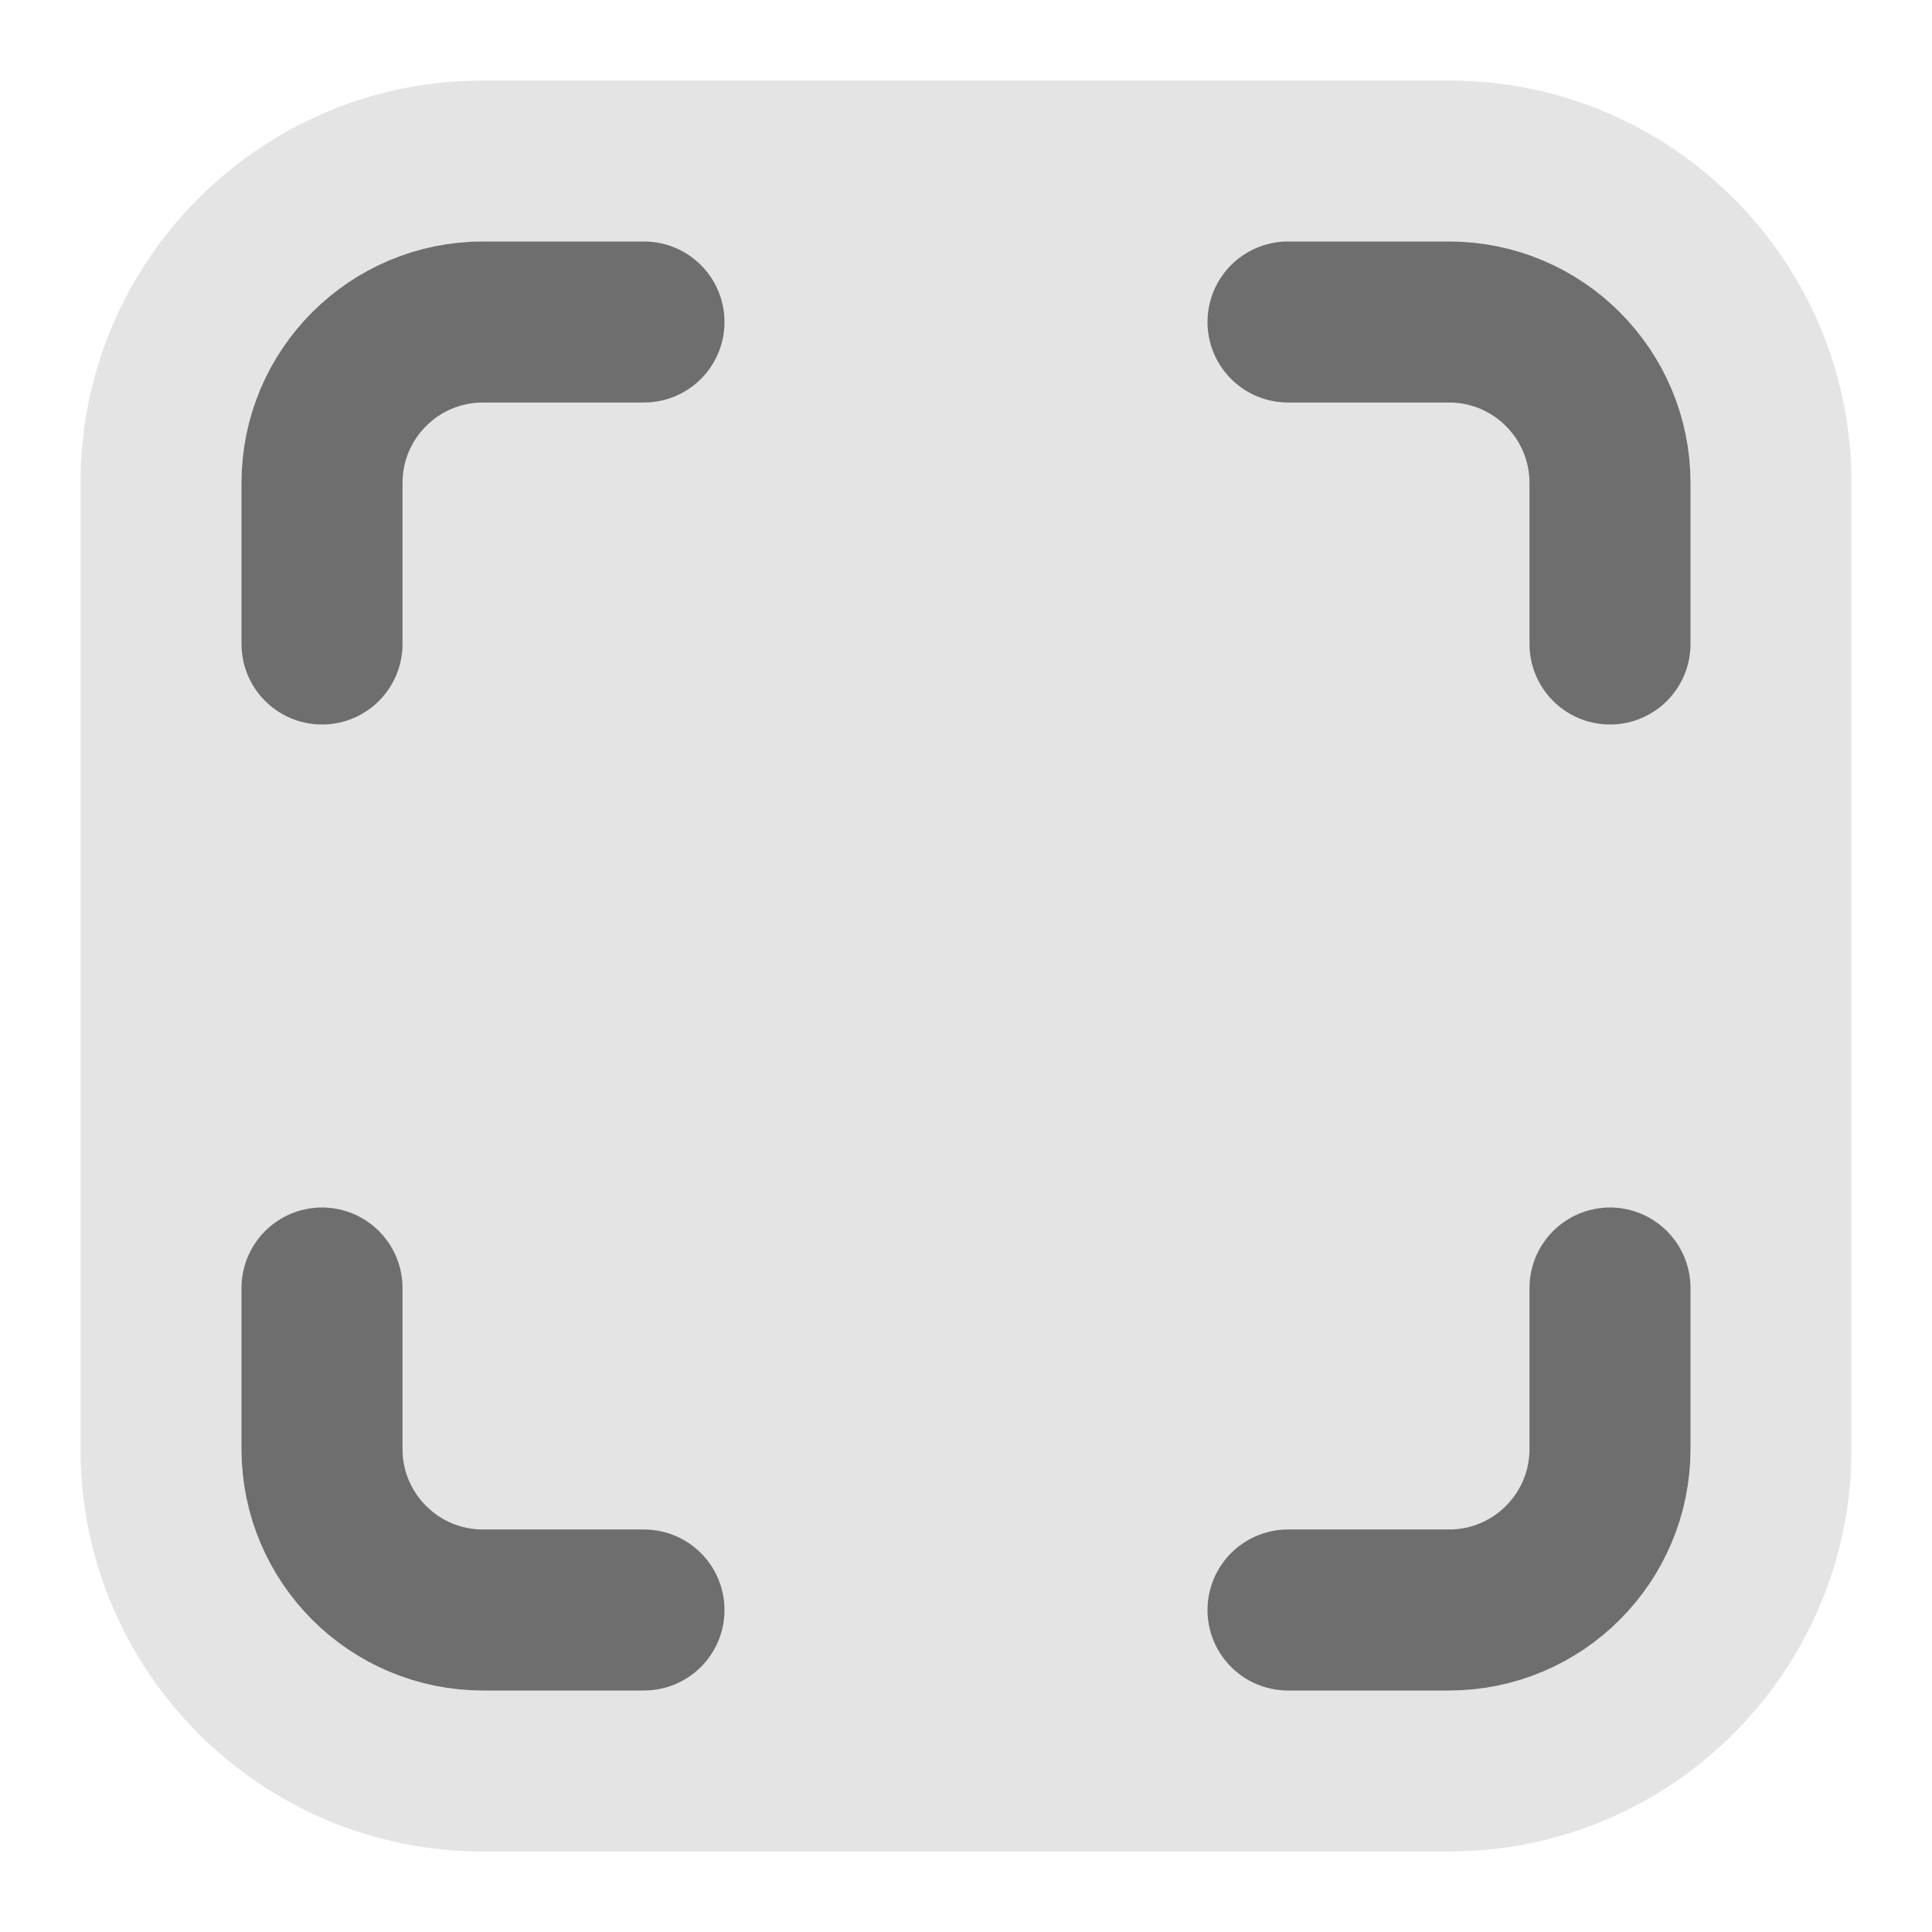
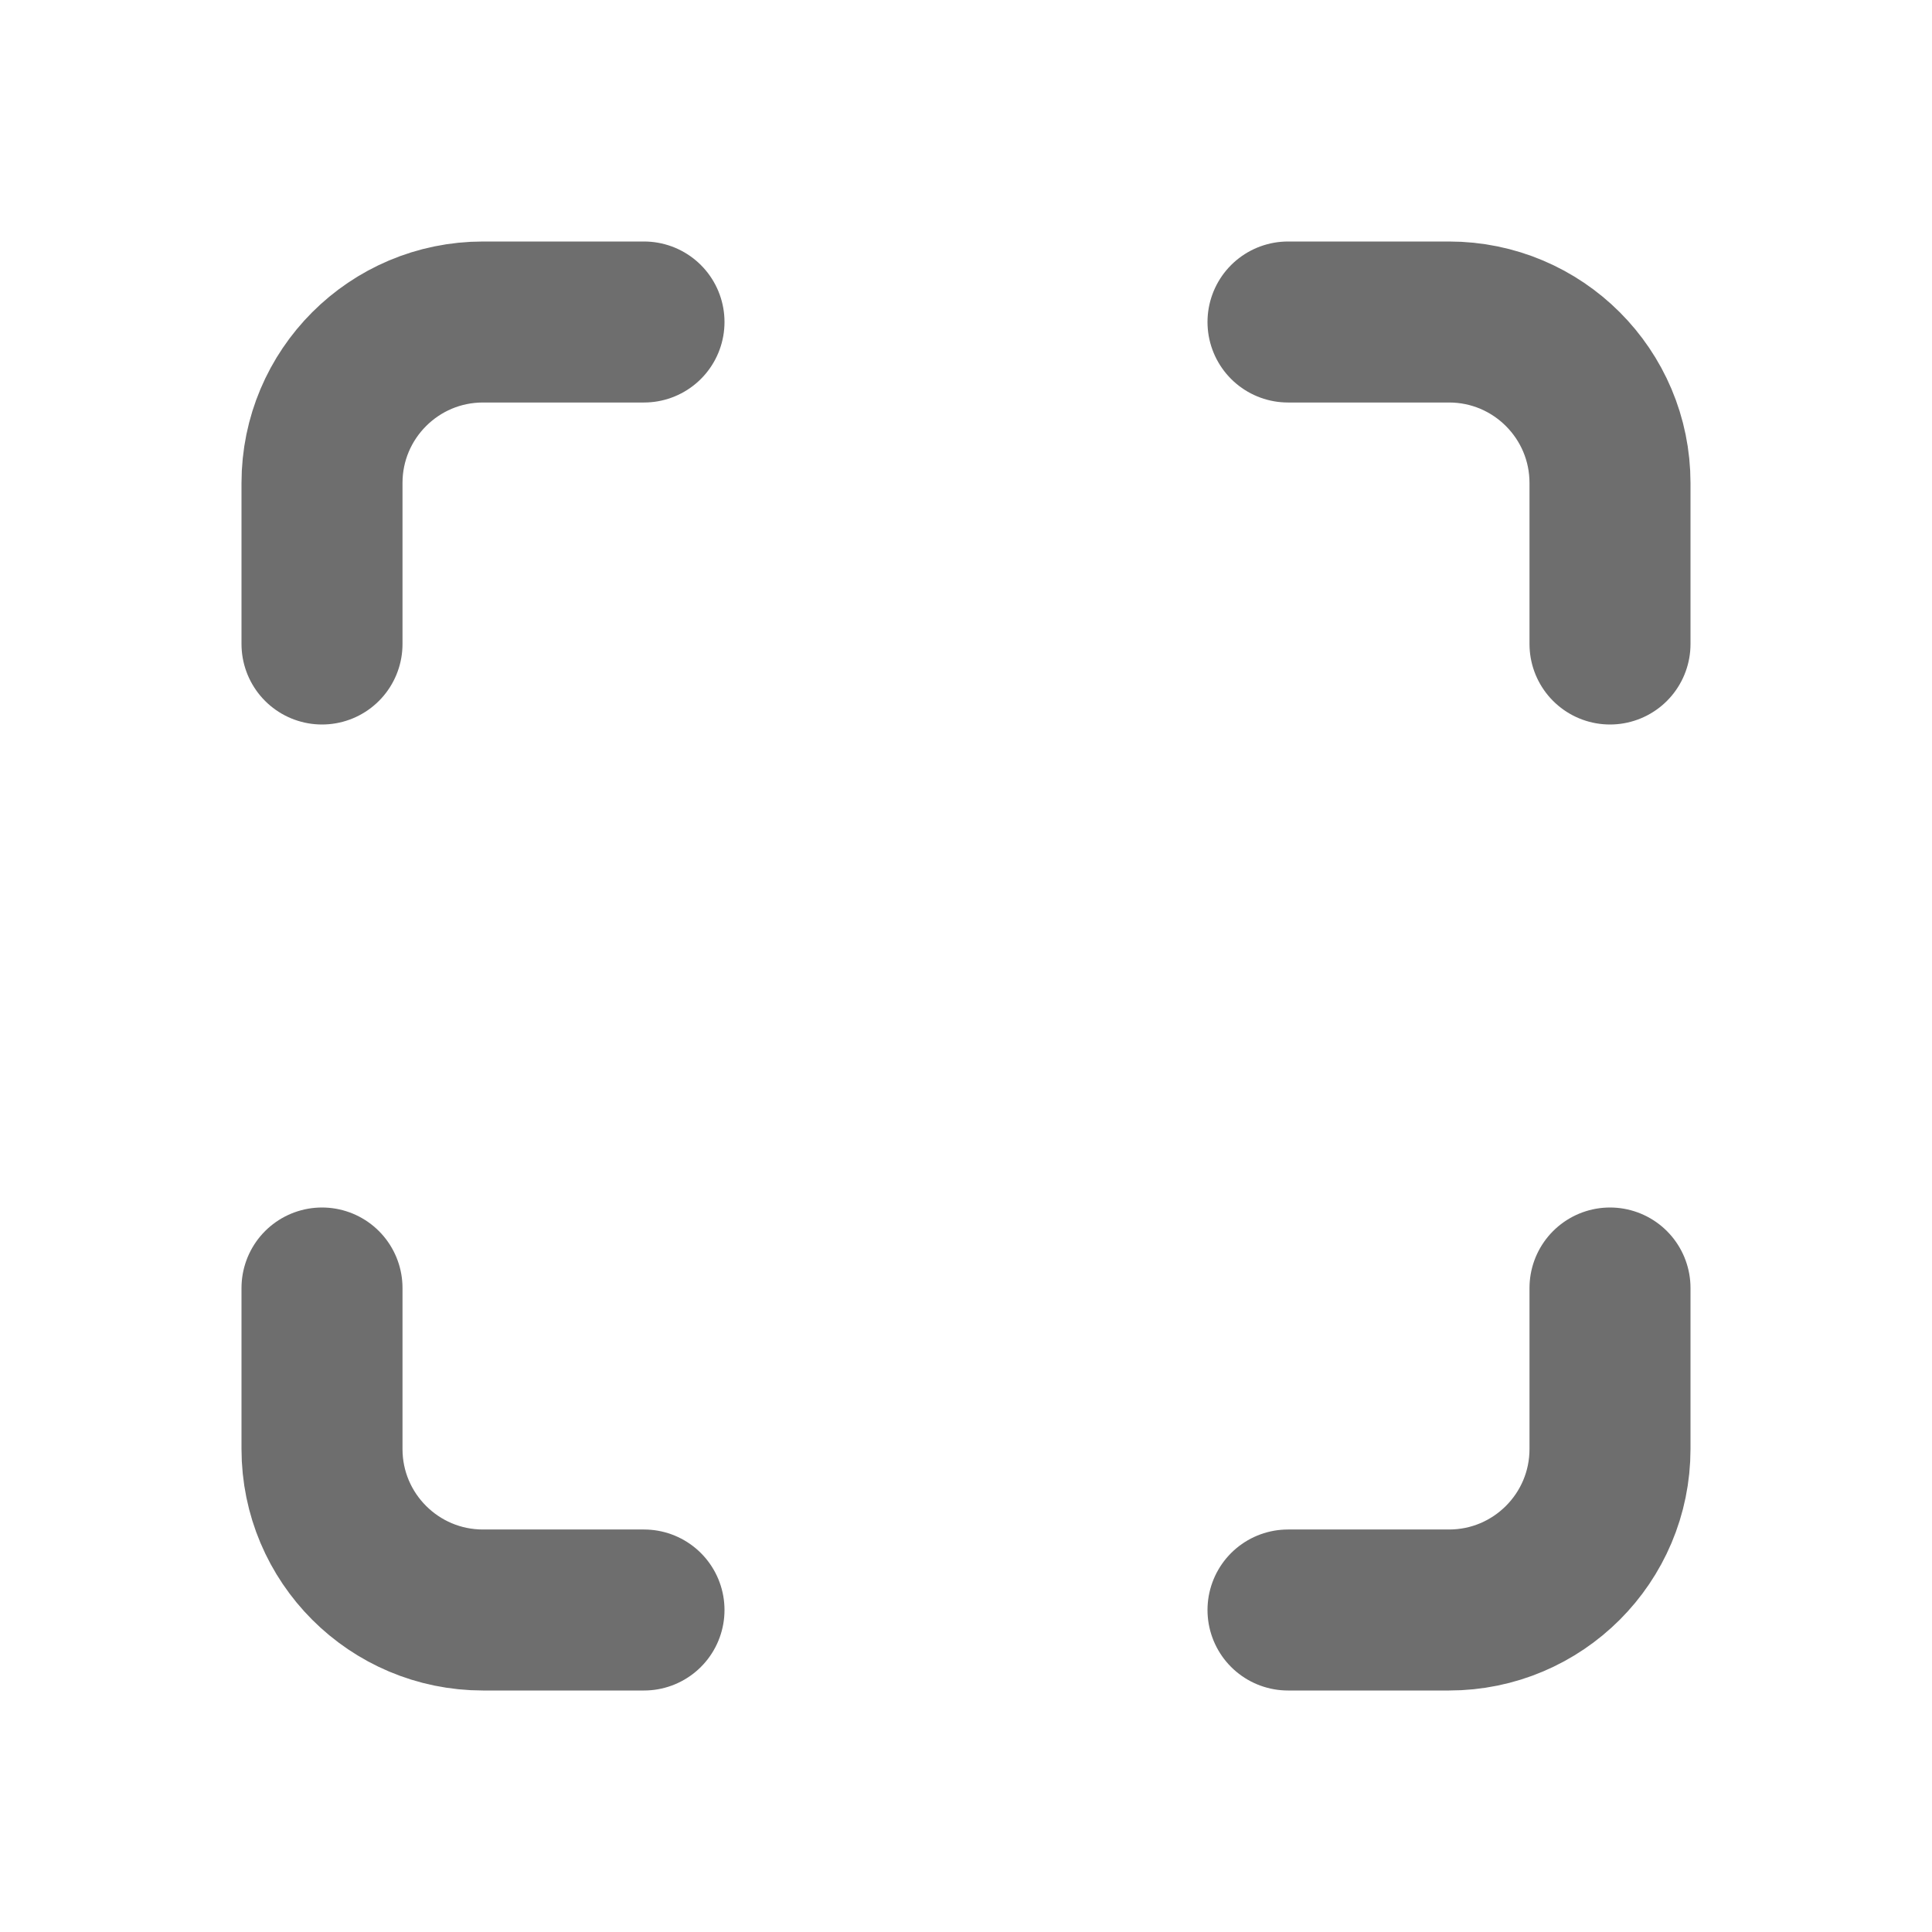
<svg xmlns="http://www.w3.org/2000/svg" width="24" height="24" viewBox="0 0 24 24" fill="none" stroke="#6e6e6e" stroke-width="2" stroke-linecap="round" stroke-linejoin="round">
-   <rect x="1" y="1" width="22" height="22" rx="5" fill="#6e6e6e" fill-opacity="0.18" stroke="none" />
  <path d="M4 8v-2a2 2 0 0 1 2 -2h2" />
  <path d="M4 16v2a2 2 0 0 0 2 2h2" />
  <path d="M16 4h2a2 2 0 0 1 2 2v2" />
  <path d="M16 20h2a2 2 0 0 0 2 -2v-2" />
</svg>
